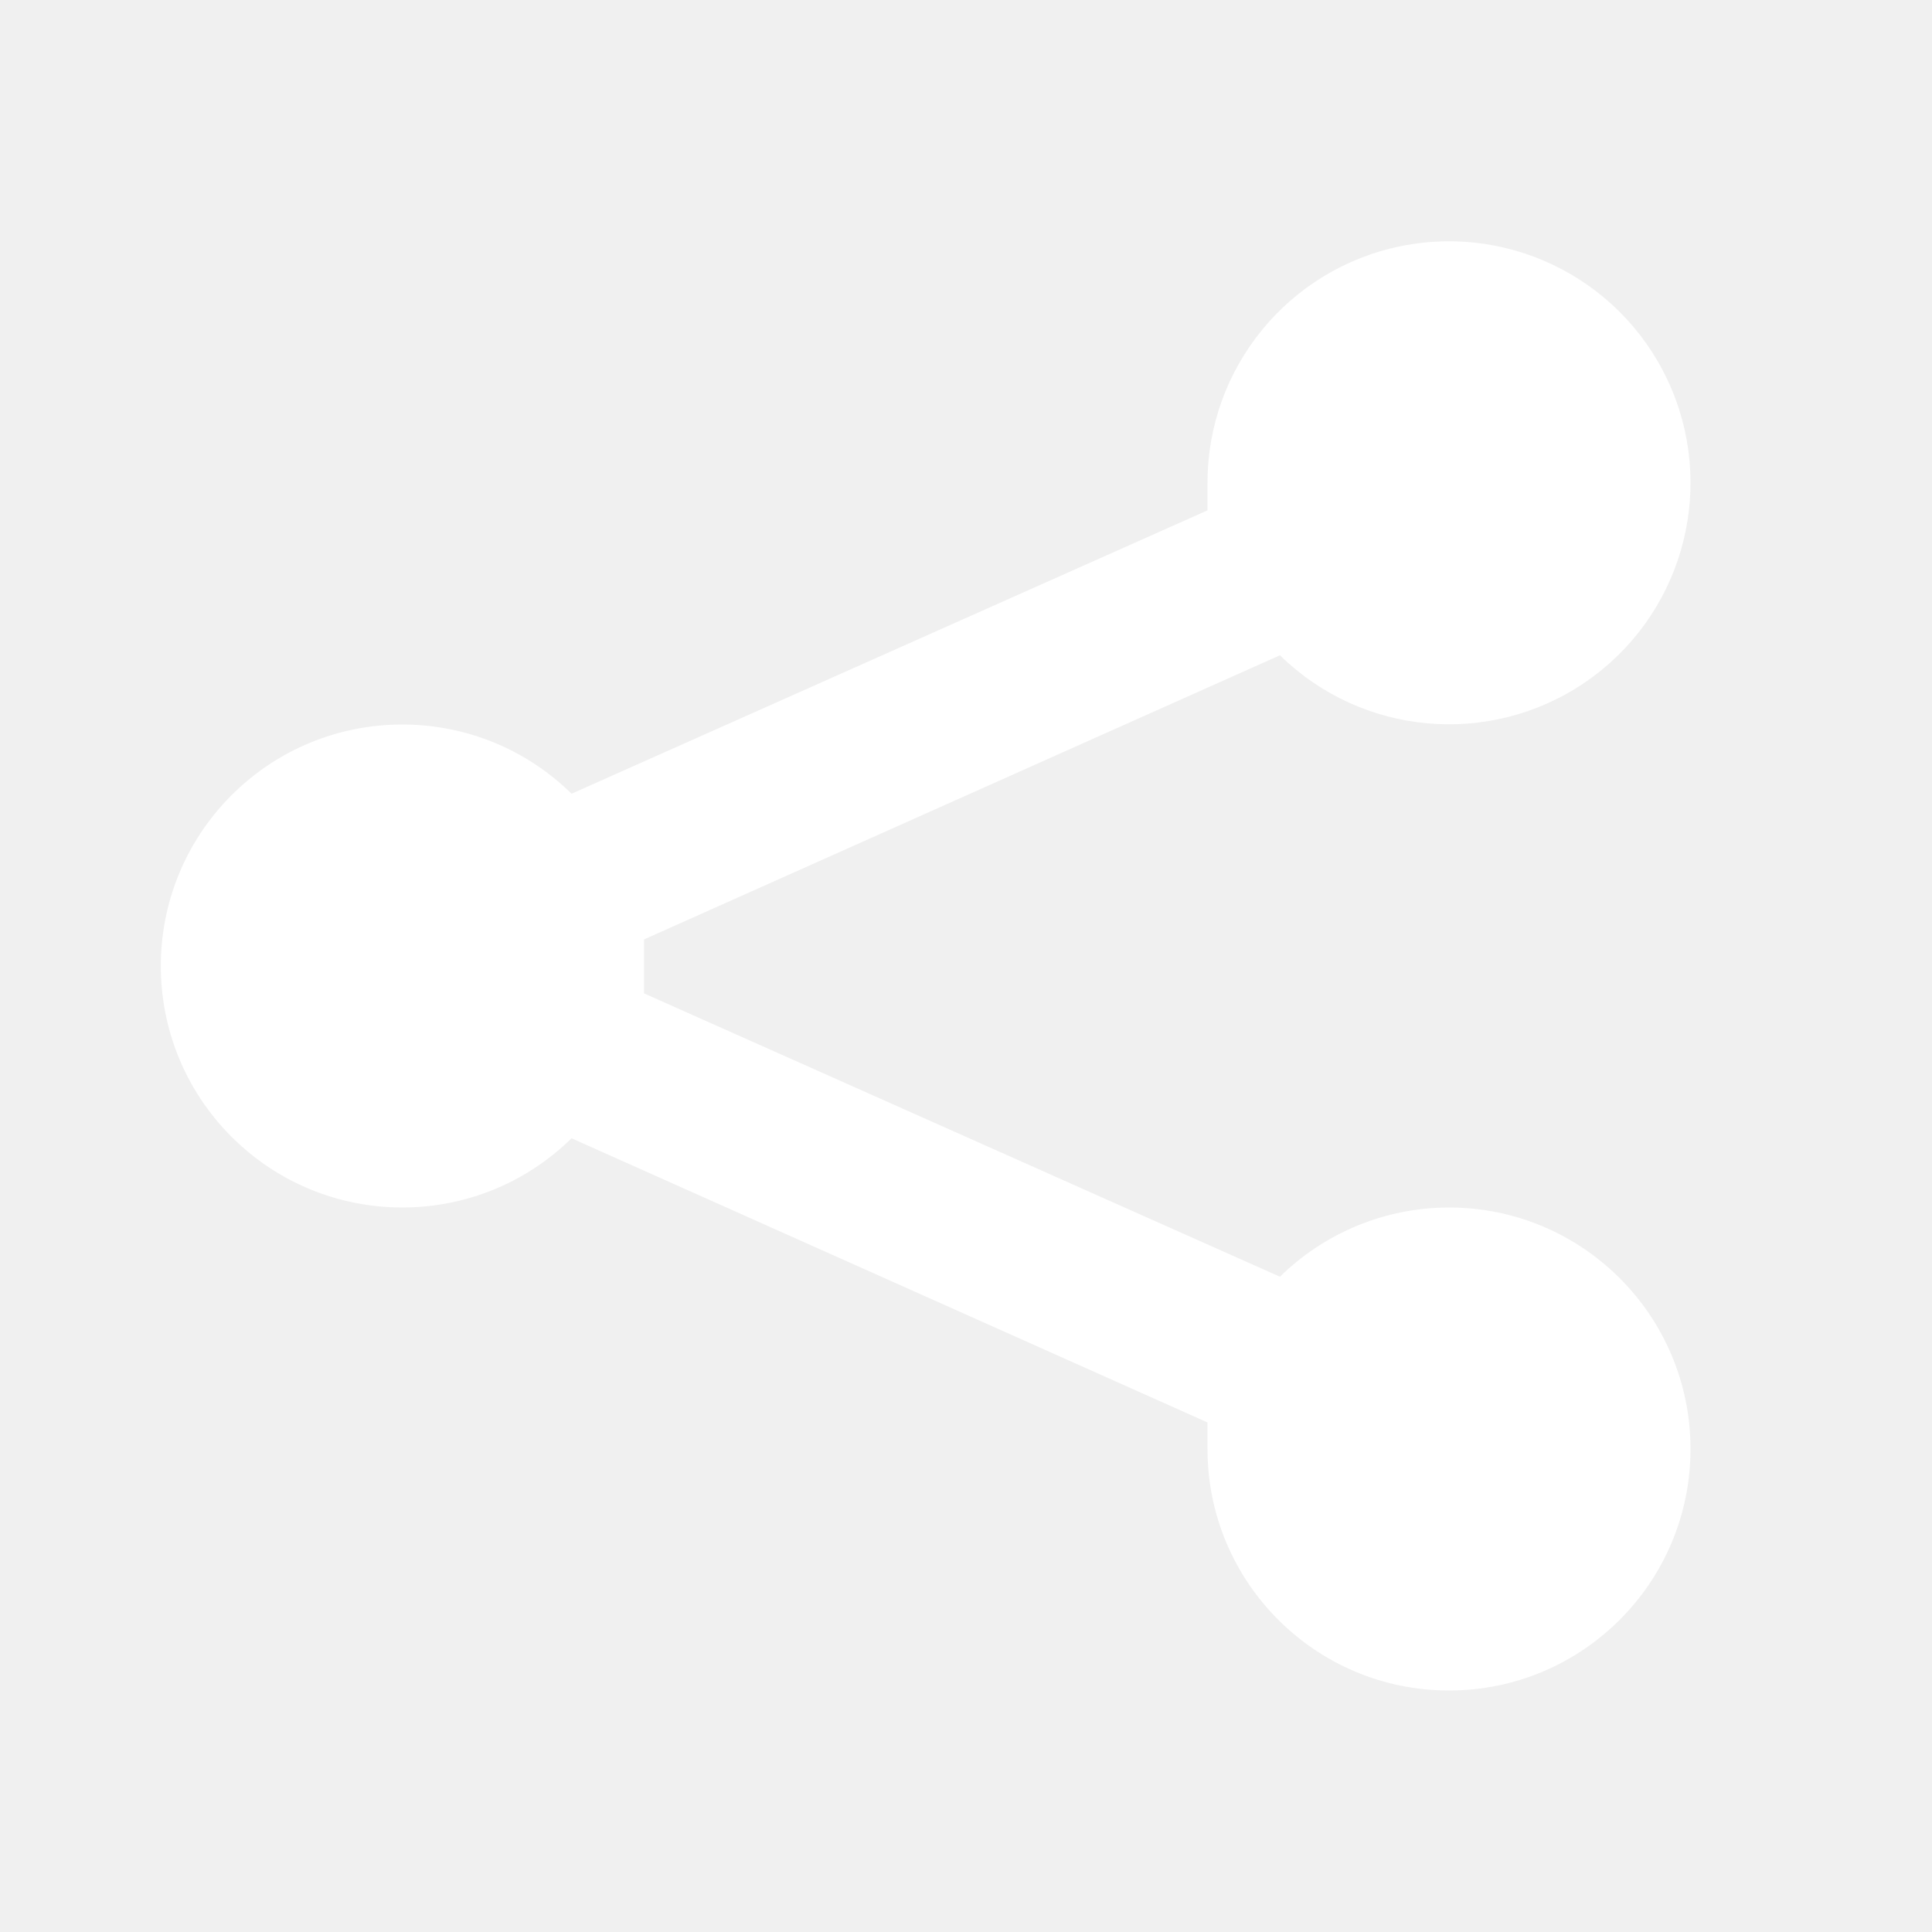
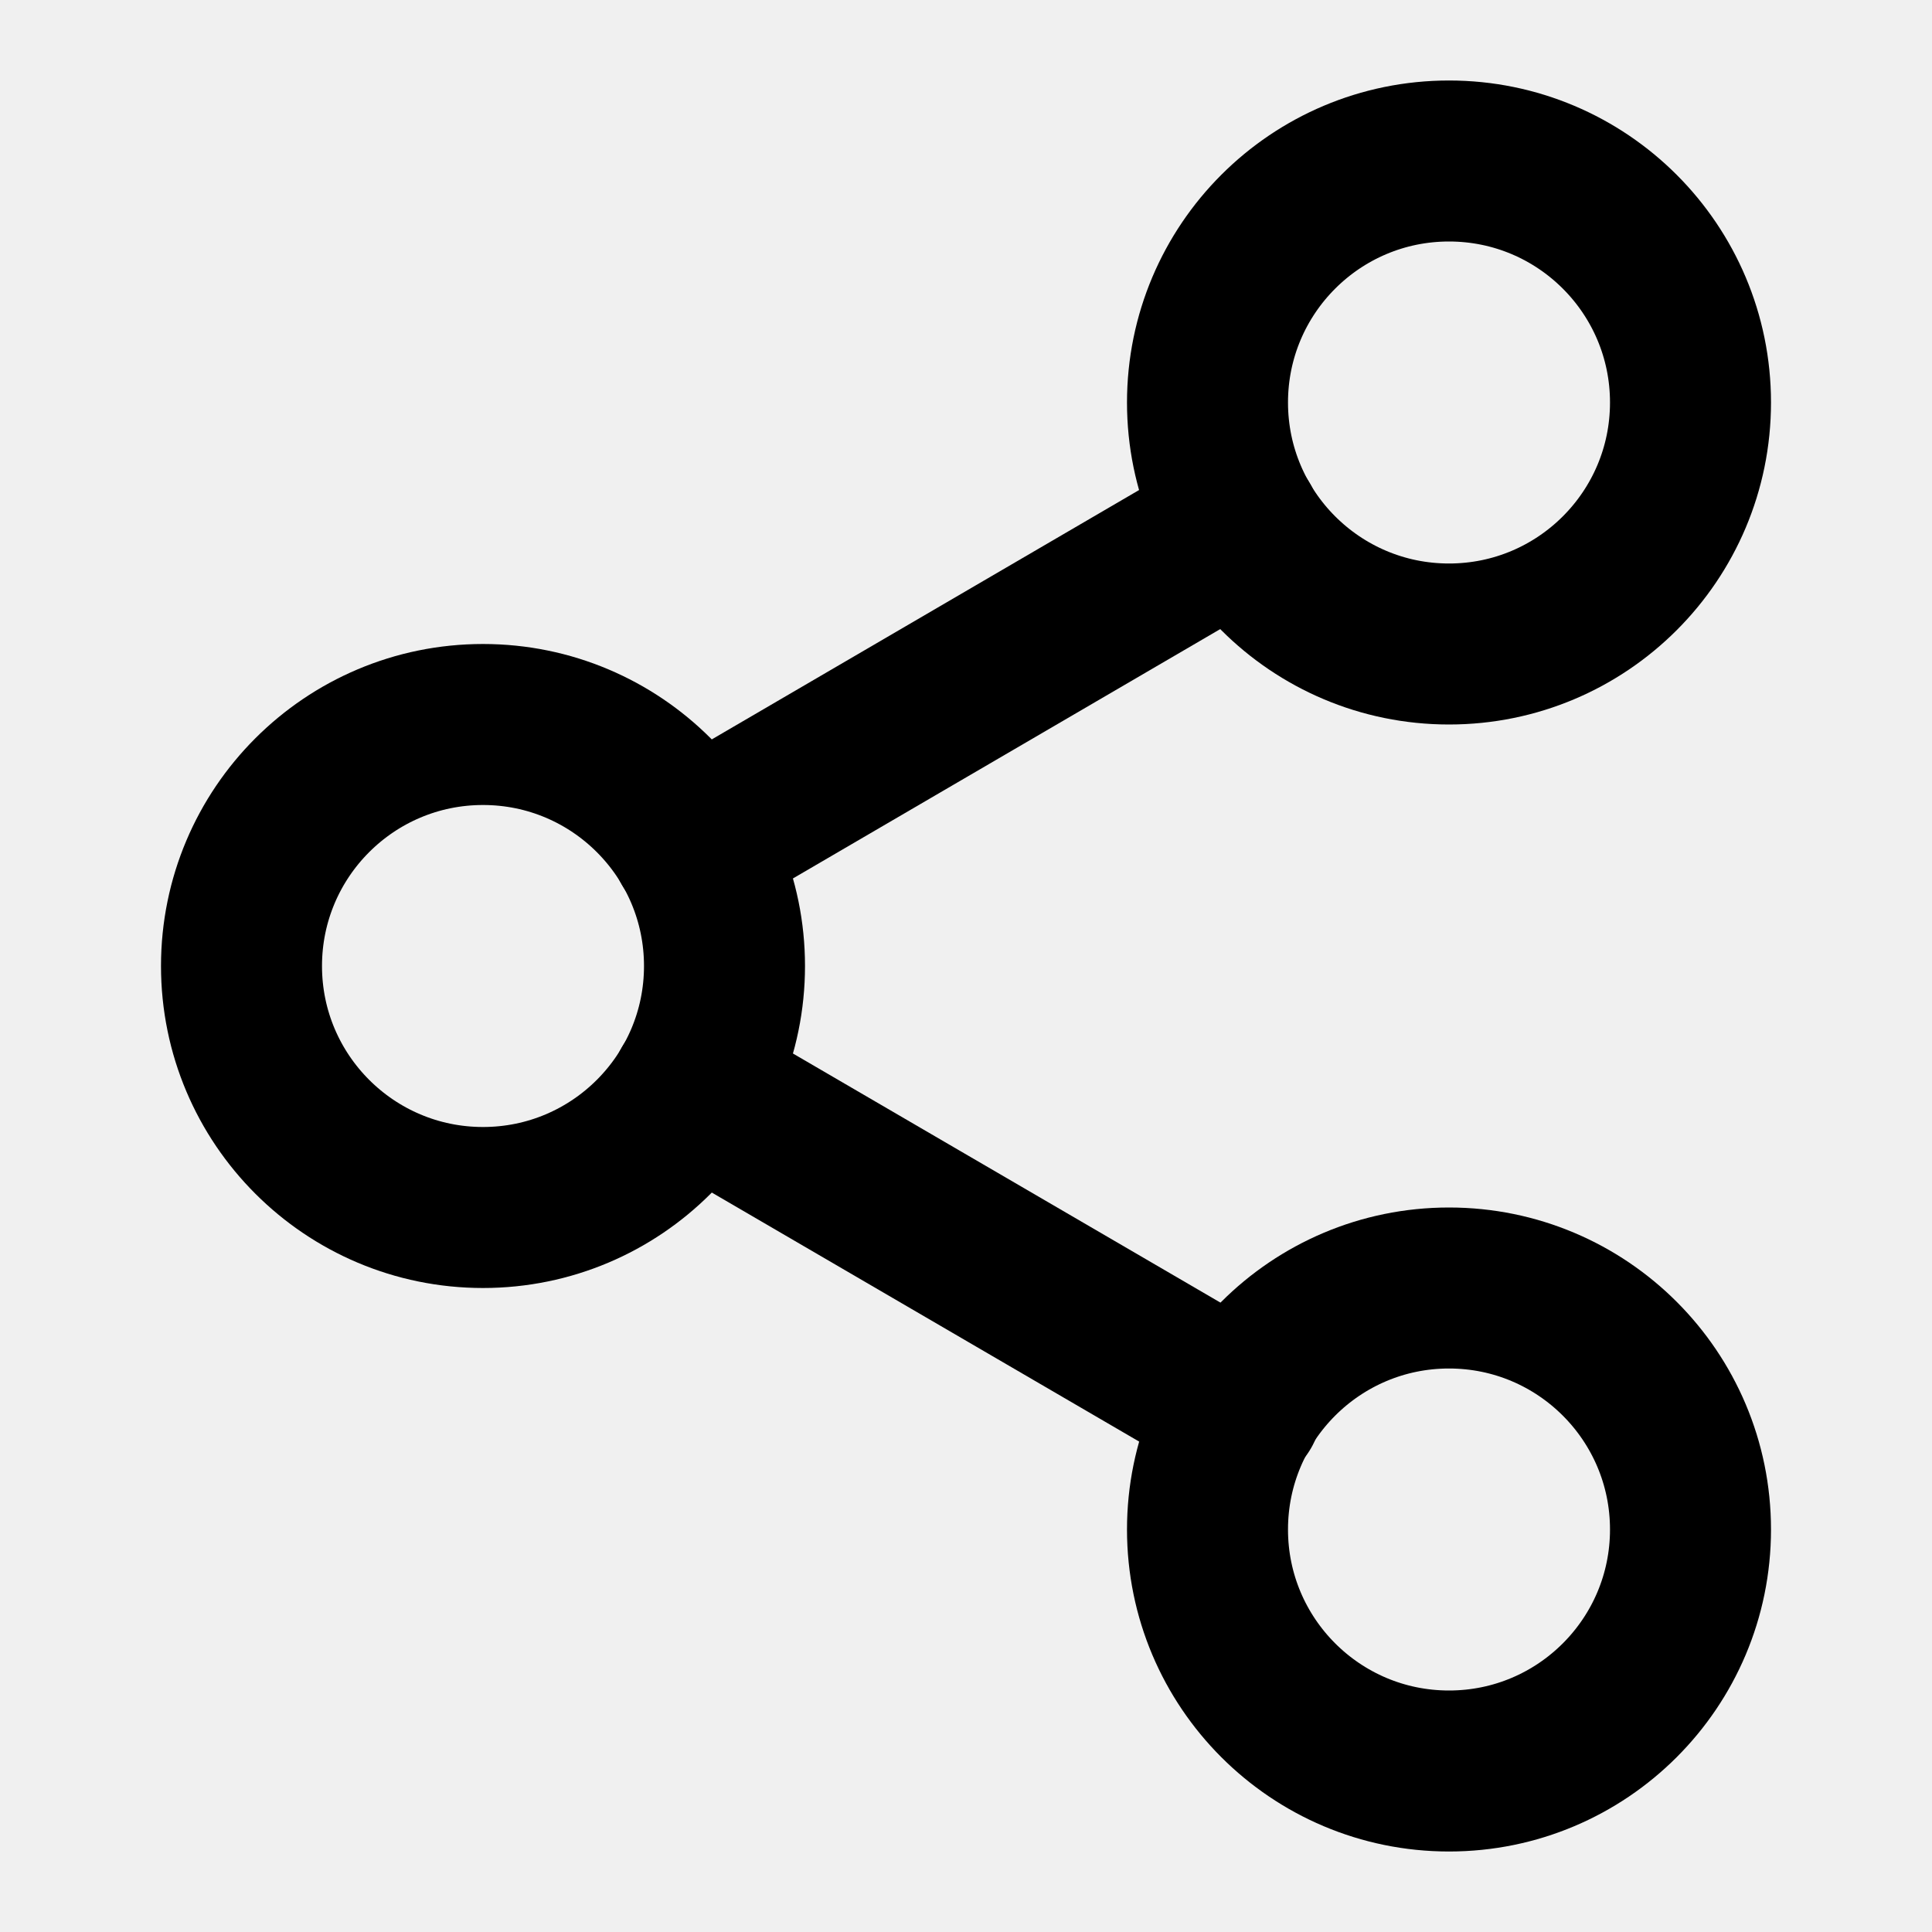
- <svg xmlns="http://www.w3.org/2000/svg" viewBox="0 0 24 24" fill="#fff">
-   <g data-name="Layer 2">
-     <g data-name="share">
-       <rect width="24" height="24" opacity="0" />
-       <path d="M18 15a3 3 0 0 0-2.1.86L8 12.34V12v-.33l7.9-3.53A3 3 0 1 0 15 6v.34L7.1 9.86a3 3 0 1 0 0 4.28l7.9 3.53V18a3 3 0 1 0 3-3z" />
-     </g>
-   </g>
+ <svg xmlns="http://www.w3.org/2000/svg" width="24" height="24" viewBox="0 0 24 24" fill="none" stroke="currentColor" stroke-width="2" stroke-linecap="round" stroke-linejoin="round" class="feather feather-share-2">
+   <circle cx="18" cy="5" r="3" />
+   <circle cx="6" cy="12" r="3" />
+   <circle cx="18" cy="19" r="3" />
+   <line x1="8.59" y1="13.51" x2="15.42" y2="17.49" />
+   <line x1="15.41" y1="6.51" x2="8.59" y2="10.49" />
</svg>
